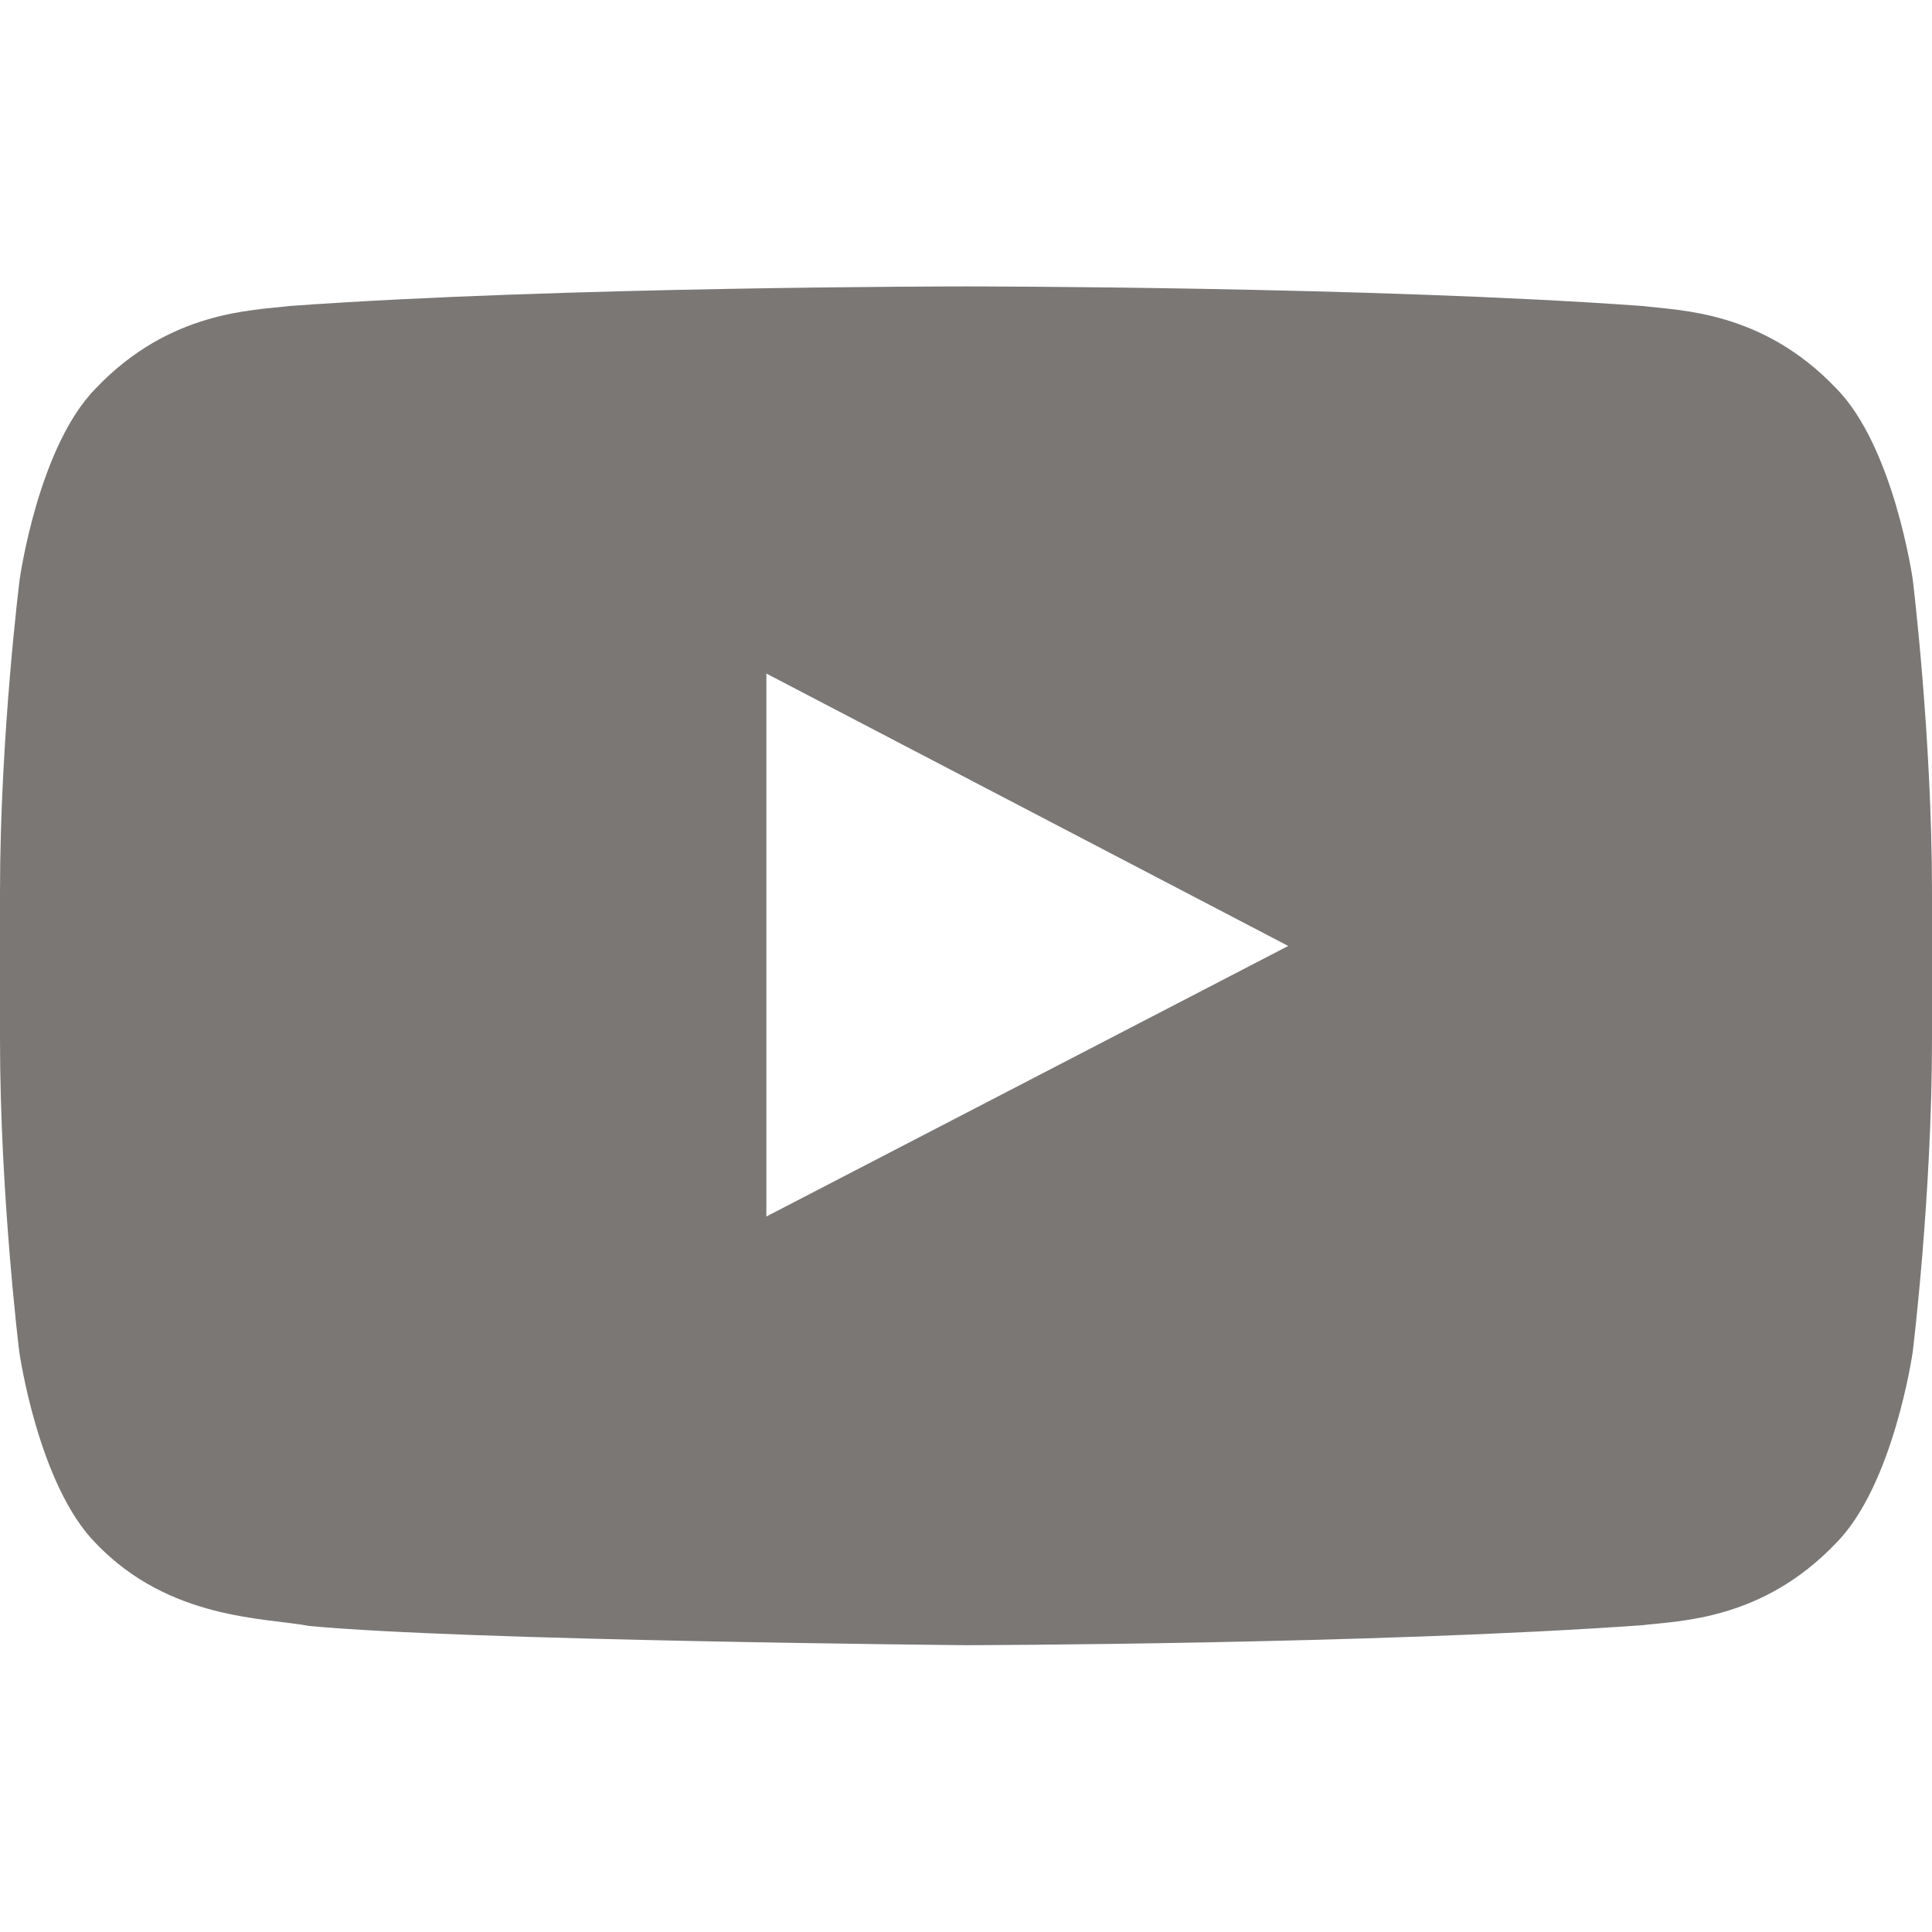
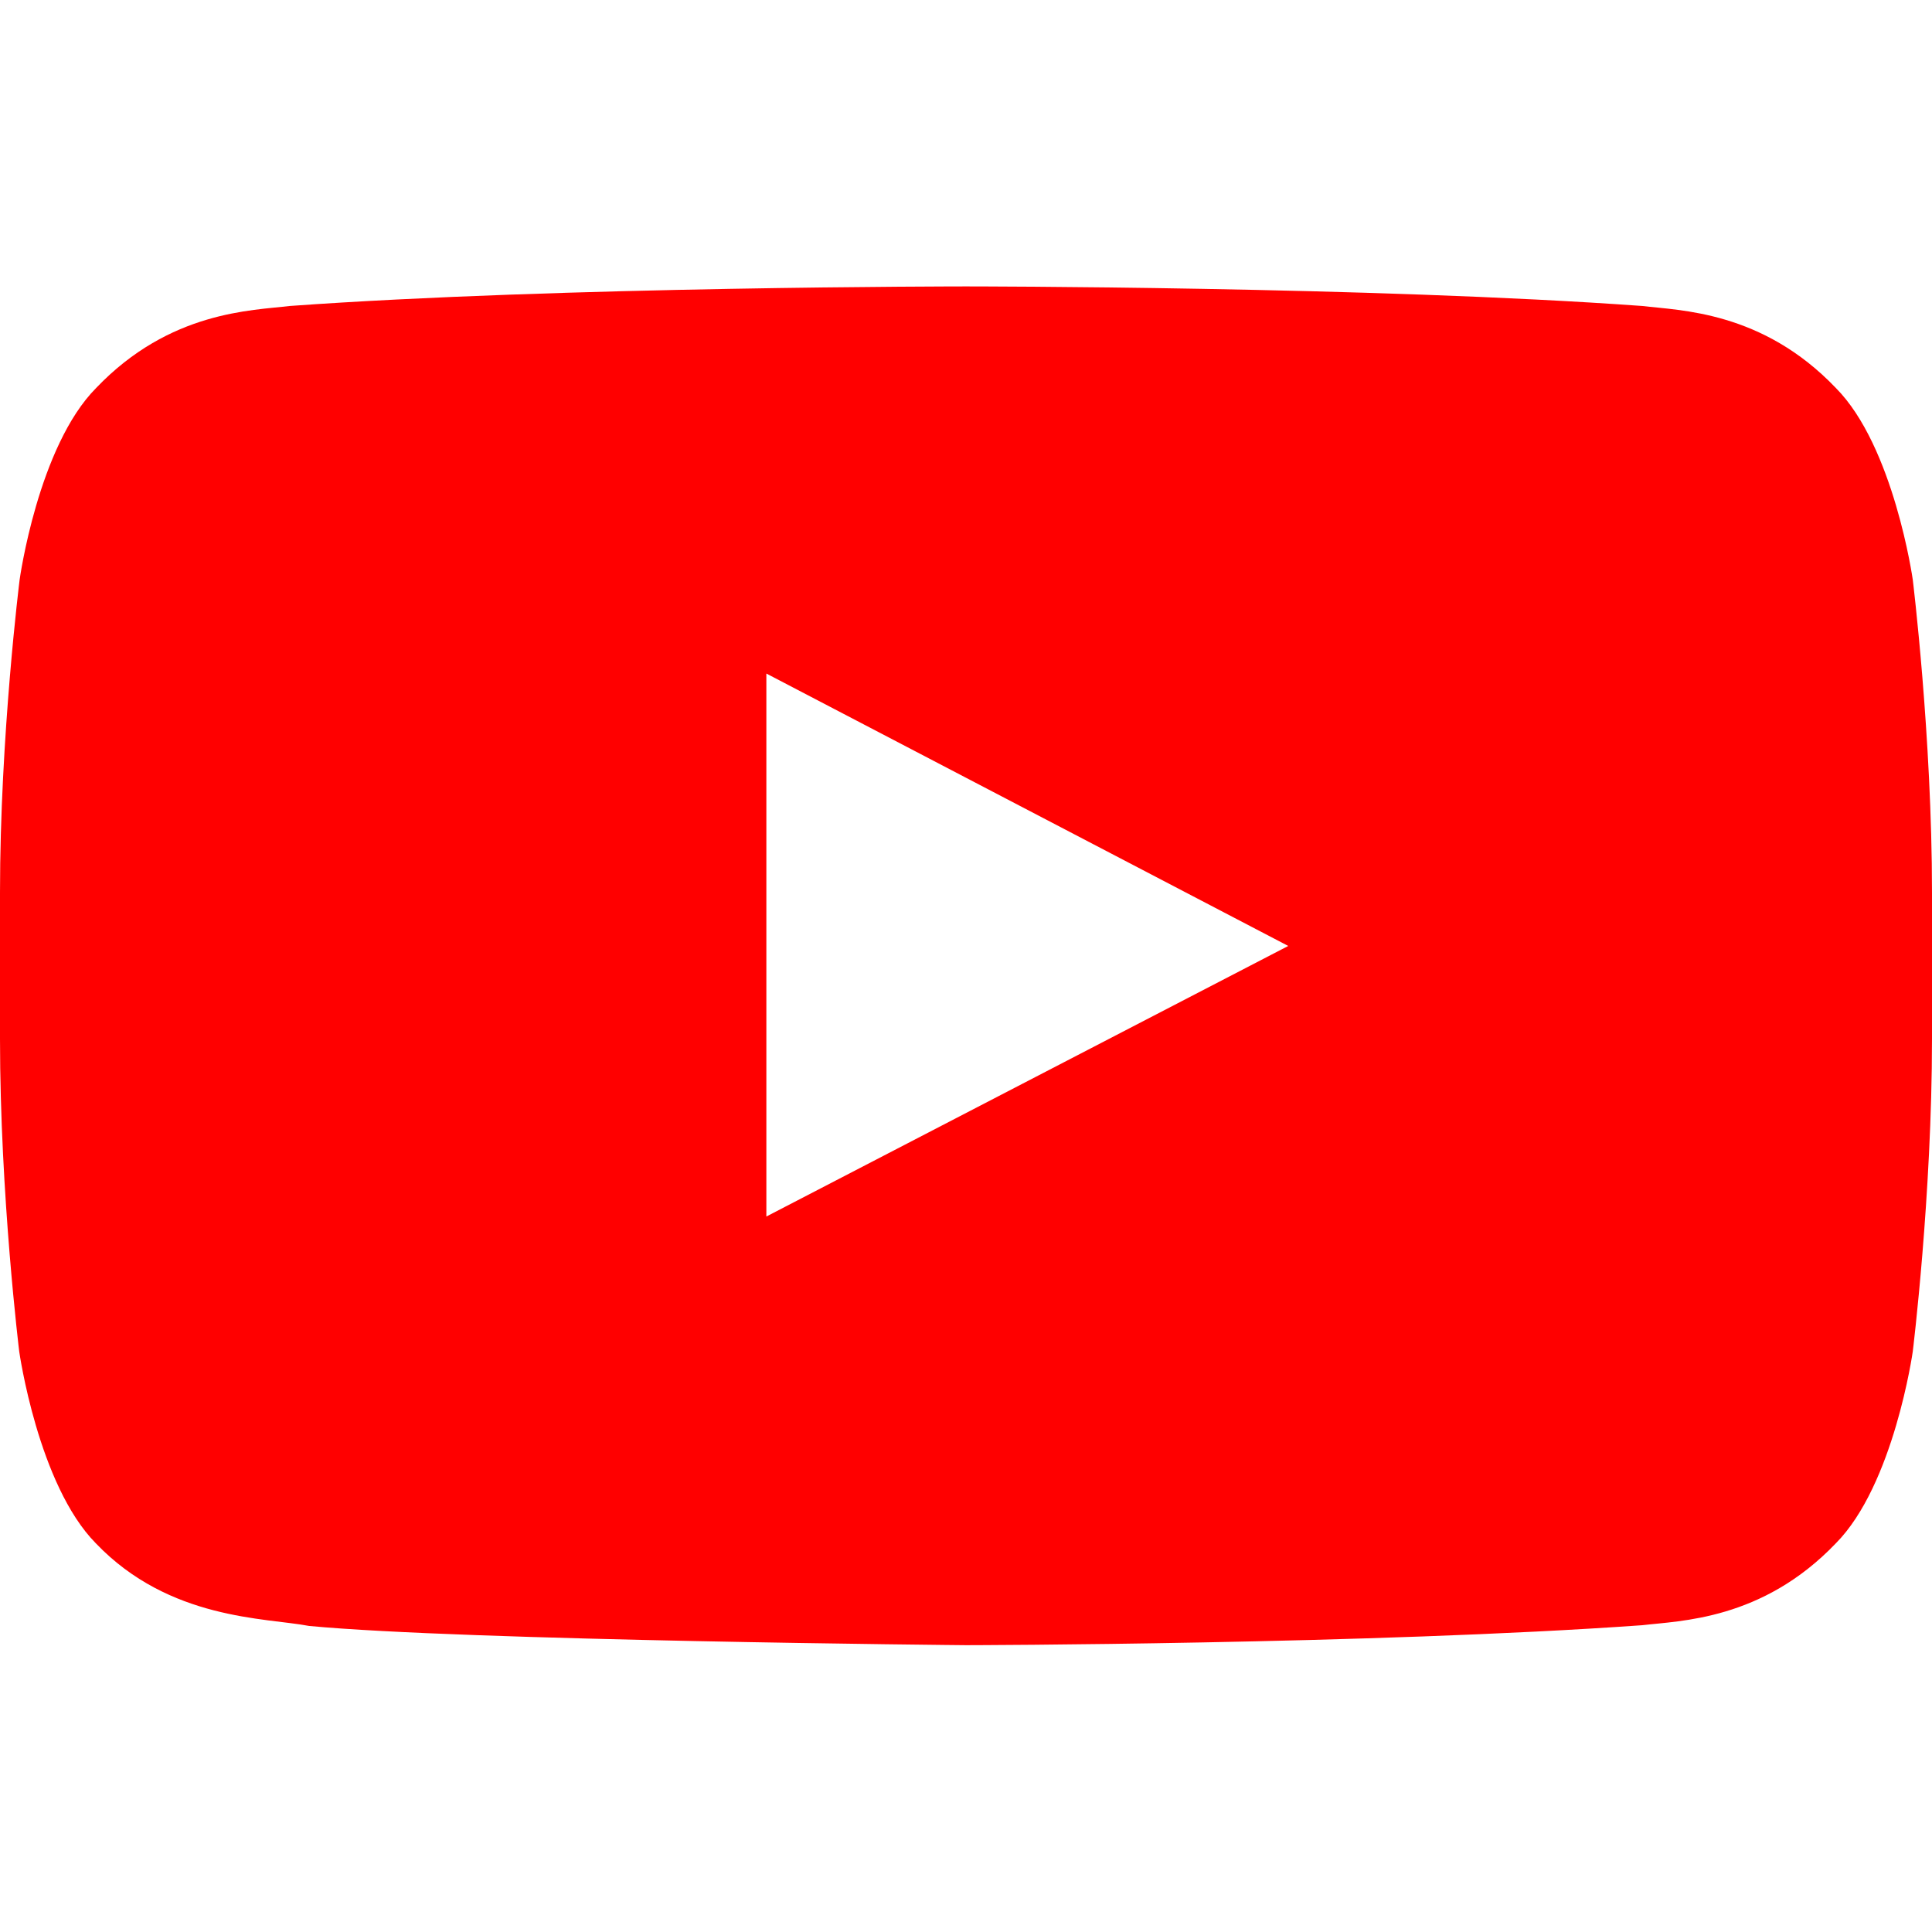
- <svg xmlns="http://www.w3.org/2000/svg" width="24" height="24" viewBox="0 0 24 24" fill="none">
-   <path d="M23.761 7.2C23.761 7.2 23.527 5.545 22.805 4.819C21.891 3.862 20.869 3.858 20.4 3.801C17.044 3.558 12.005 3.558 12.005 3.558H11.995C11.995 3.558 6.956 3.558 3.6 3.801C3.131 3.858 2.109 3.862 1.195 4.819C0.473 5.545 0.244 7.2 0.244 7.2C0.244 7.2 0 9.145 0 11.086V12.905C0 14.845 0.239 16.79 0.239 16.79C0.239 16.79 0.473 18.445 1.191 19.172C2.105 20.128 3.305 20.095 3.839 20.198C5.761 20.381 12 20.437 12 20.437C12 20.437 17.044 20.428 20.4 20.189C20.869 20.133 21.891 20.128 22.805 19.172C23.527 18.445 23.761 16.79 23.761 16.79C23.761 16.79 24 14.85 24 12.905V11.086C24 9.145 23.761 7.2 23.761 7.2ZM9.52 15.112V8.367L16.003 11.751L9.52 15.112Z" fill="#7a7775" />
+ <svg xmlns="http://www.w3.org/2000/svg" width="24" height="24" viewBox="0 0 24 24" fill="#FF0000">
+   <path d="M23.761 7.2C23.761 7.2 23.527 5.545 22.805 4.819C21.891 3.862 20.869 3.858 20.4 3.801C17.044 3.558 12.005 3.558 12.005 3.558H11.995C11.995 3.558 6.956 3.558 3.6 3.801C3.131 3.858 2.109 3.862 1.195 4.819C0.473 5.545 0.244 7.2 0.244 7.2C0.244 7.2 0 9.145 0 11.086V12.905C0 14.845 0.239 16.79 0.239 16.79C0.239 16.79 0.473 18.445 1.191 19.172C2.105 20.128 3.305 20.095 3.839 20.198C5.761 20.381 12 20.437 12 20.437C12 20.437 17.044 20.428 20.4 20.189C20.869 20.133 21.891 20.128 22.805 19.172C23.527 18.445 23.761 16.79 23.761 16.79C23.761 16.79 24 14.85 24 12.905V11.086C24 9.145 23.761 7.2 23.761 7.2ZM9.52 15.112V8.367L16.003 11.751L9.52 15.112Z" fill="#FF0000" />
</svg>
